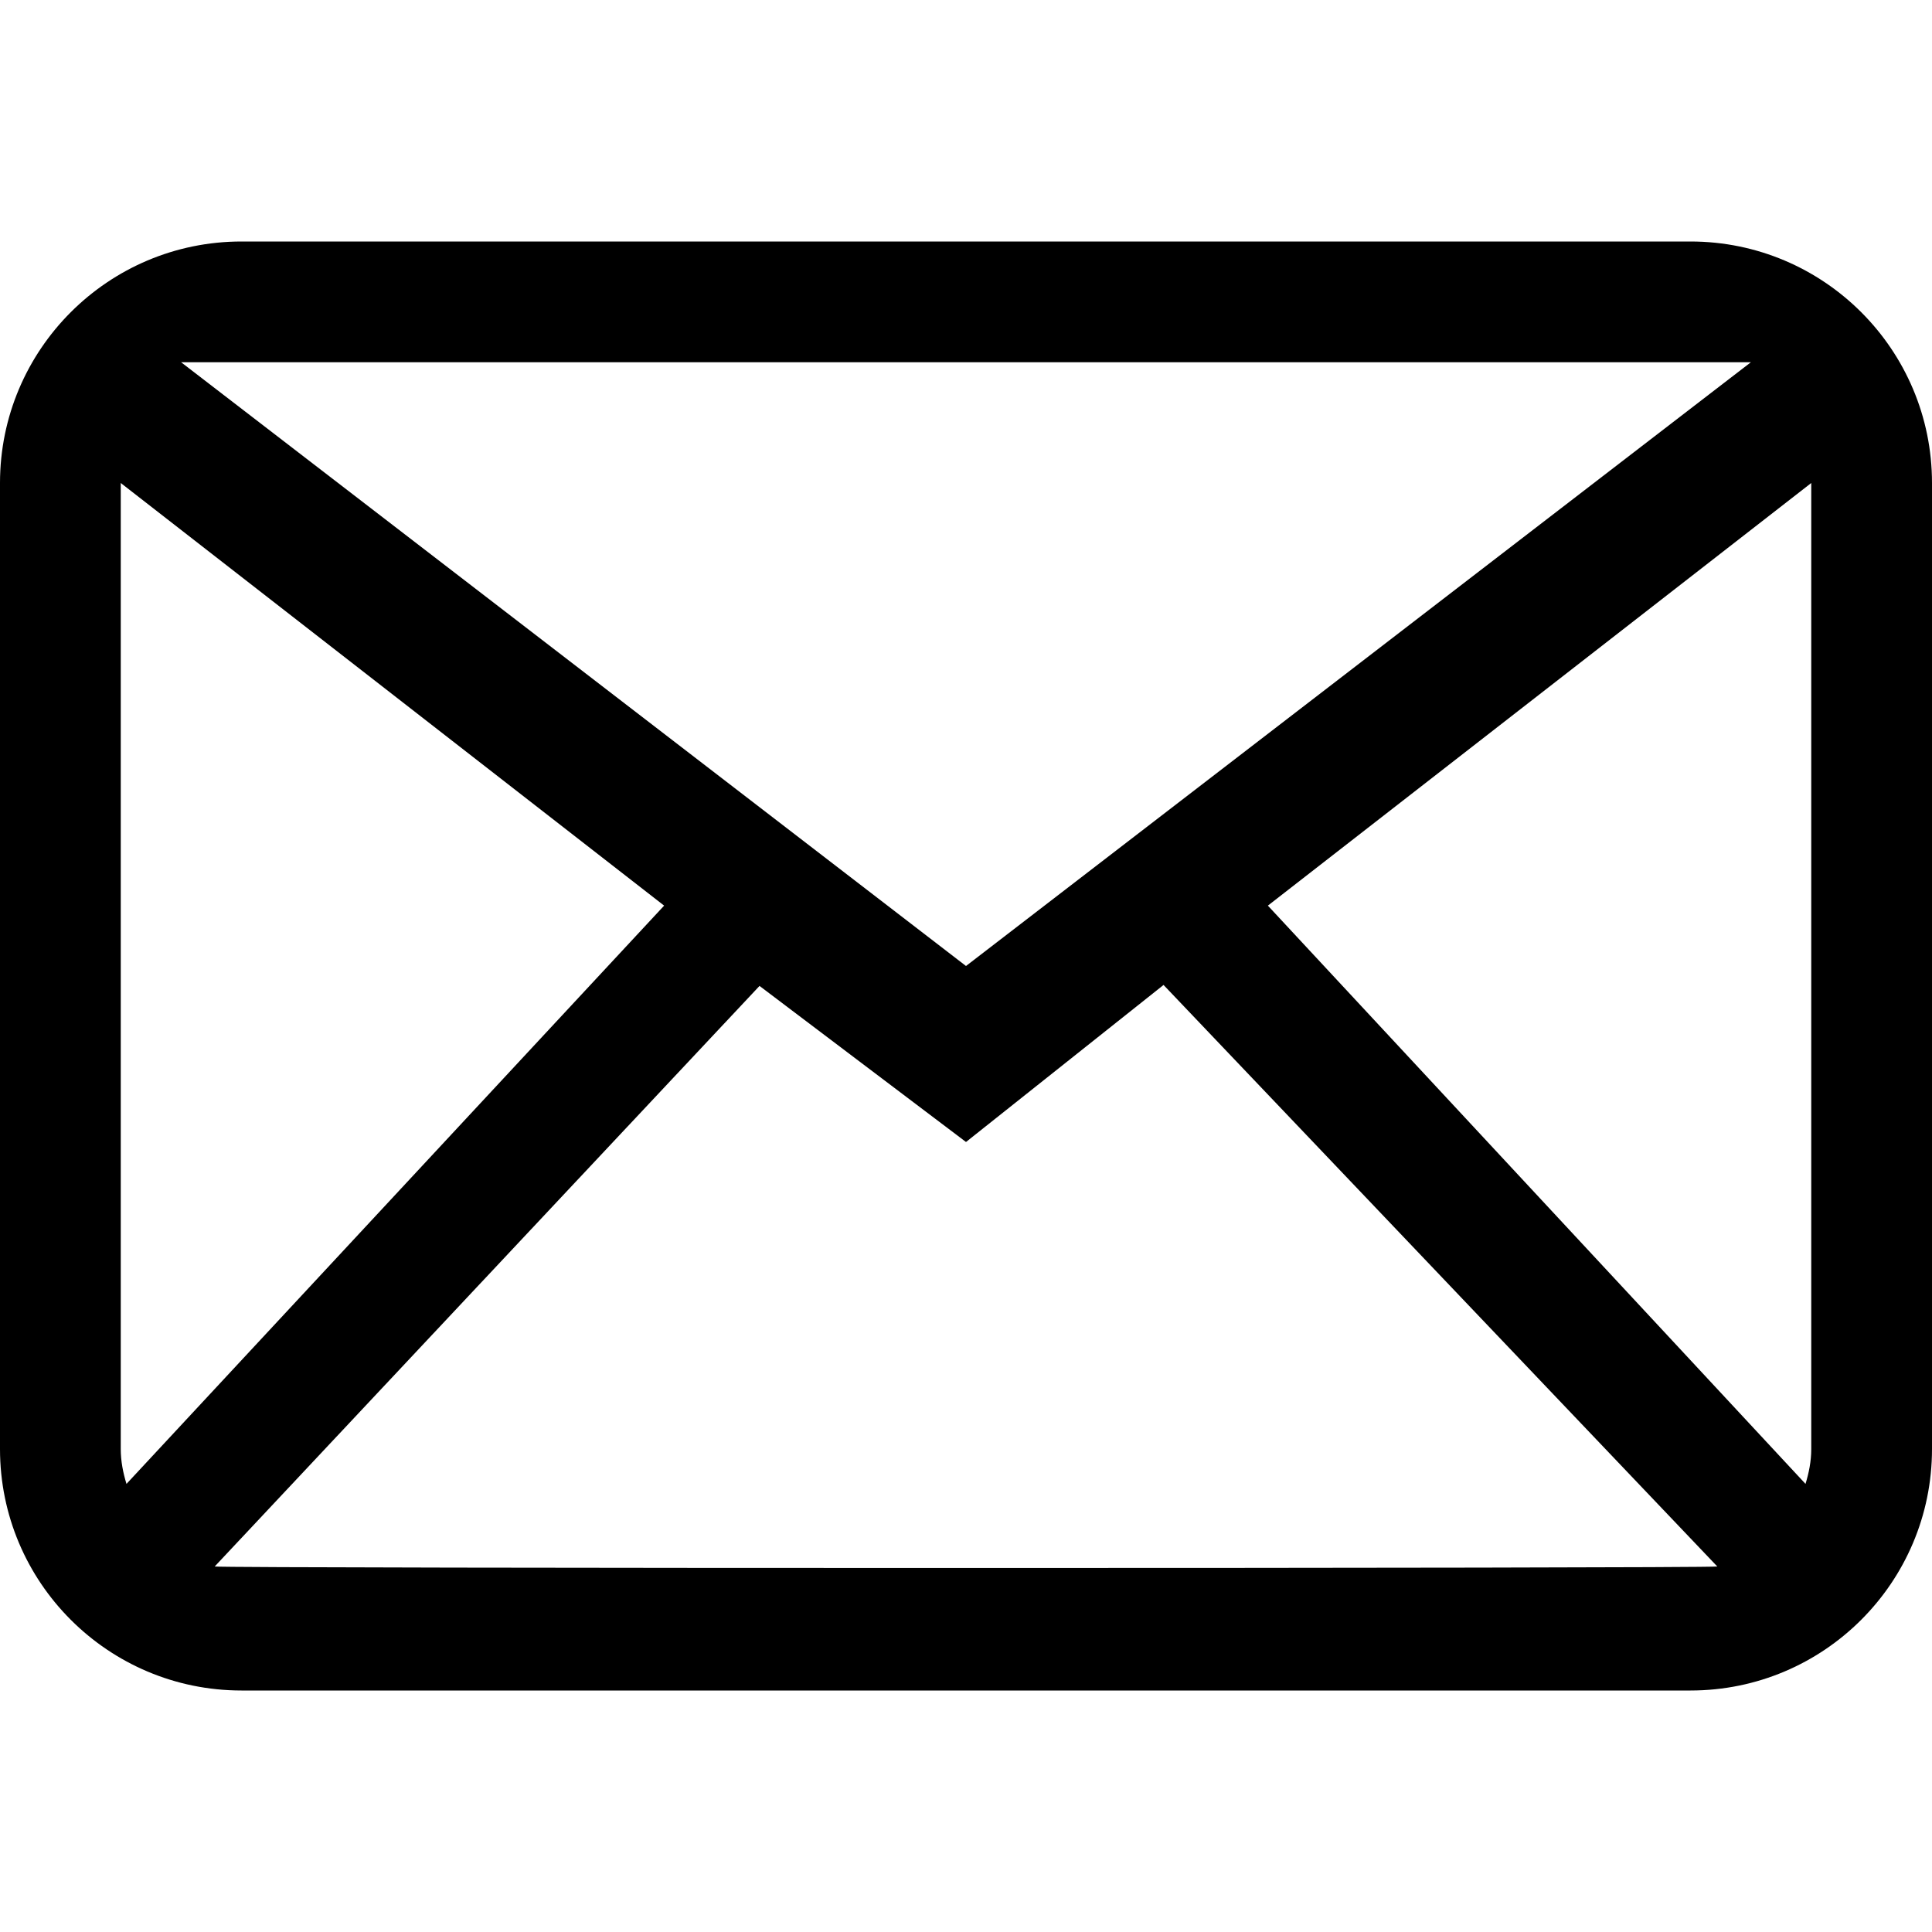
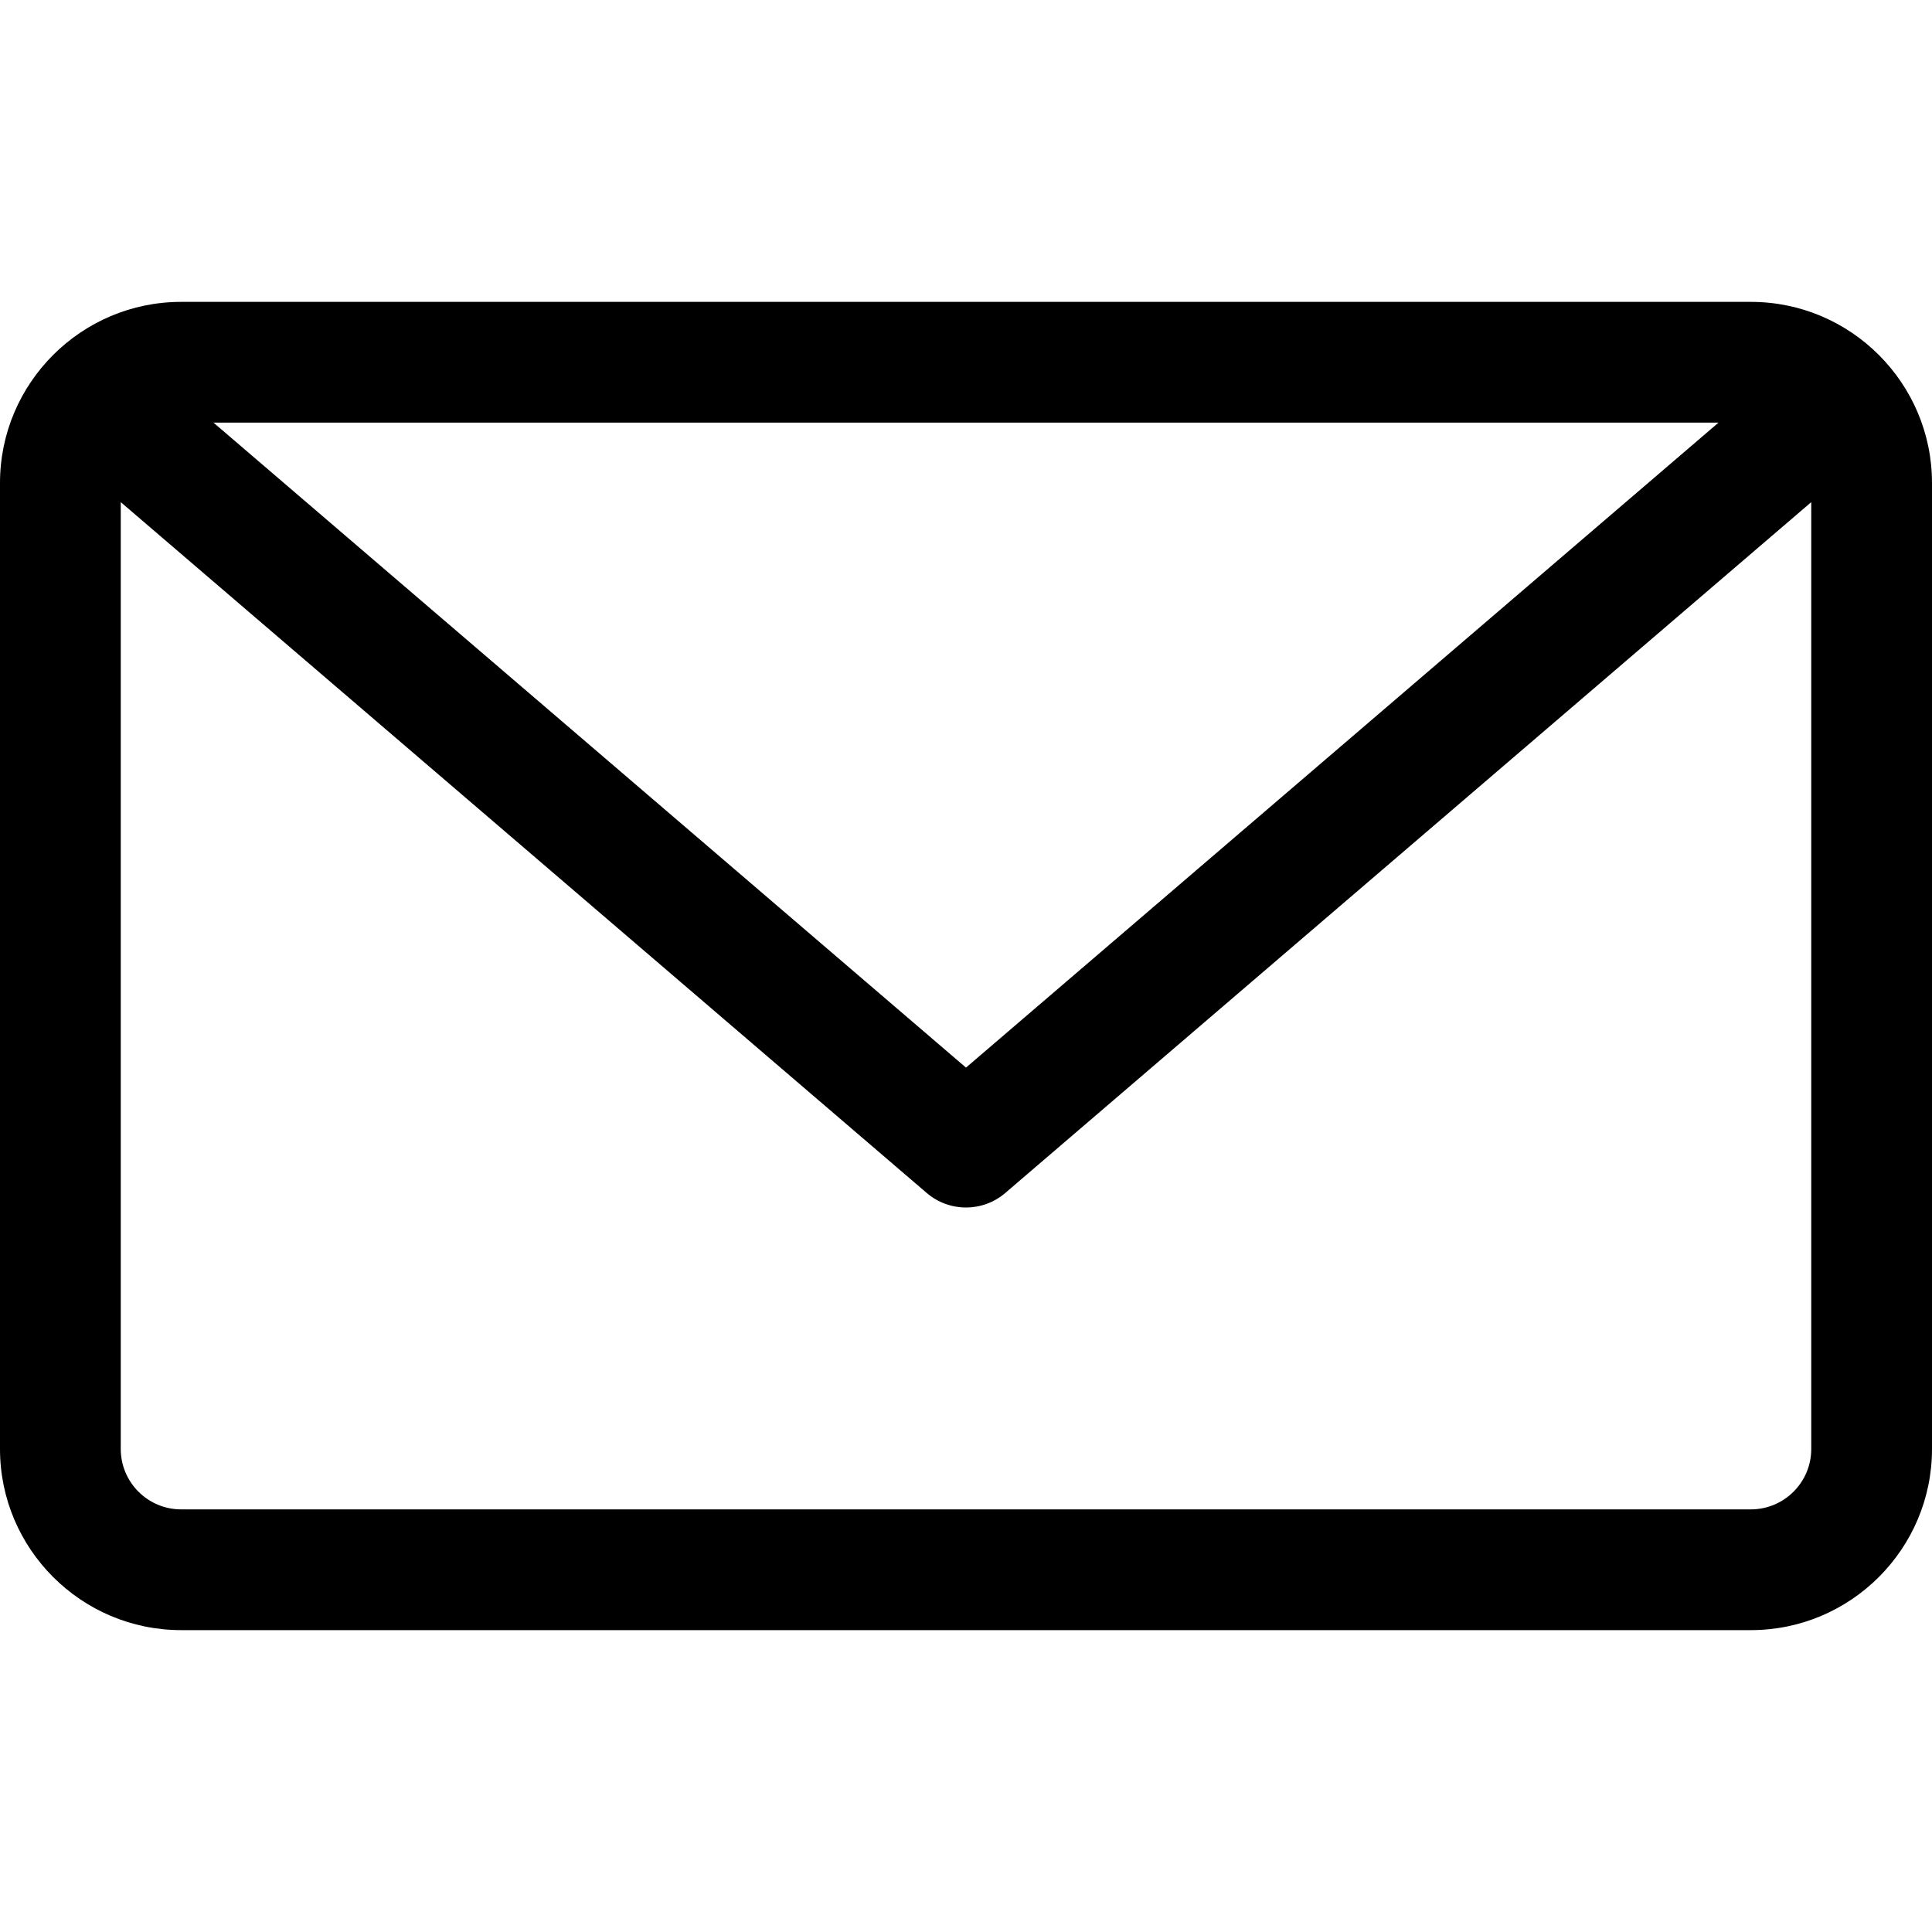
- <svg xmlns="http://www.w3.org/2000/svg" width="800px" height="800px" viewBox="0 -4 32 32" version="1.1">
-   <defs>
- 
- </defs>
-   <g id="Page-1" stroke="none" stroke-width="1" fill="none" fill-rule="evenodd">
-     <g id="Icon-Set" transform="translate(-412, -259)" fill="#000000">
-       <path d="M442,279 C442,279.203 441.961,279.395 441.905,279.578 L433,270 L442,263 L442,279 L442,279 Z M415.556,280.946 L424.58,271.33 L428,273.915 L431.272,271.314 L440.444,280.946 C440.301,280.979 415.699,280.979 415.556,280.946 L415.556,280.946 Z M414,279 L414,263 L423,270 L414.095,279.578 C414.039,279.395 414,279.203 414,279 L414,279 Z M441,261 L428,271 L415,261 L441,261 L441,261 Z M440,259 L416,259 C413.791,259 412,260.791 412,263 L412,279 C412,281.209 413.791,283 416,283 L440,283 C442.209,283 444,281.209 444,279 L444,263 C444,260.791 442.209,259 440,259 L440,259 Z" id="mail">
- 
- </path>
-     </g>
-   </g>
+ <svg xmlns="http://www.w3.org/2000/svg" fill="#000000" width="800px" height="800px" viewBox="0 -5 32 32" preserveAspectRatio="xMidYMid">
+   <path d="M29.000,22.000 L3.000,22.000 C1.346,22.000 -0.000,20.654 -0.000,19.000 L-0.000,3.000 C-0.000,1.346 1.346,-0.000 3.000,-0.000 L29.000,-0.000 C30.654,-0.000 32.000,1.346 32.000,3.000 L32.000,19.000 C32.000,20.654 30.654,22.000 29.000,22.000 ZM3.000,20.000 L29.000,20.000 C29.551,20.000 30.000,19.552 30.000,19.000 L30.000,3.317 L16.651,14.759 C16.463,14.920 16.232,15.000 16.000,15.000 C15.768,15.000 15.537,14.920 15.349,14.759 L2.000,3.317 L2.000,19.000 C2.000,19.552 2.449,20.000 3.000,20.000 ZM28.464,2.000 L3.536,2.000 L16.000,12.683 L28.464,2.000 Z" />
</svg>
